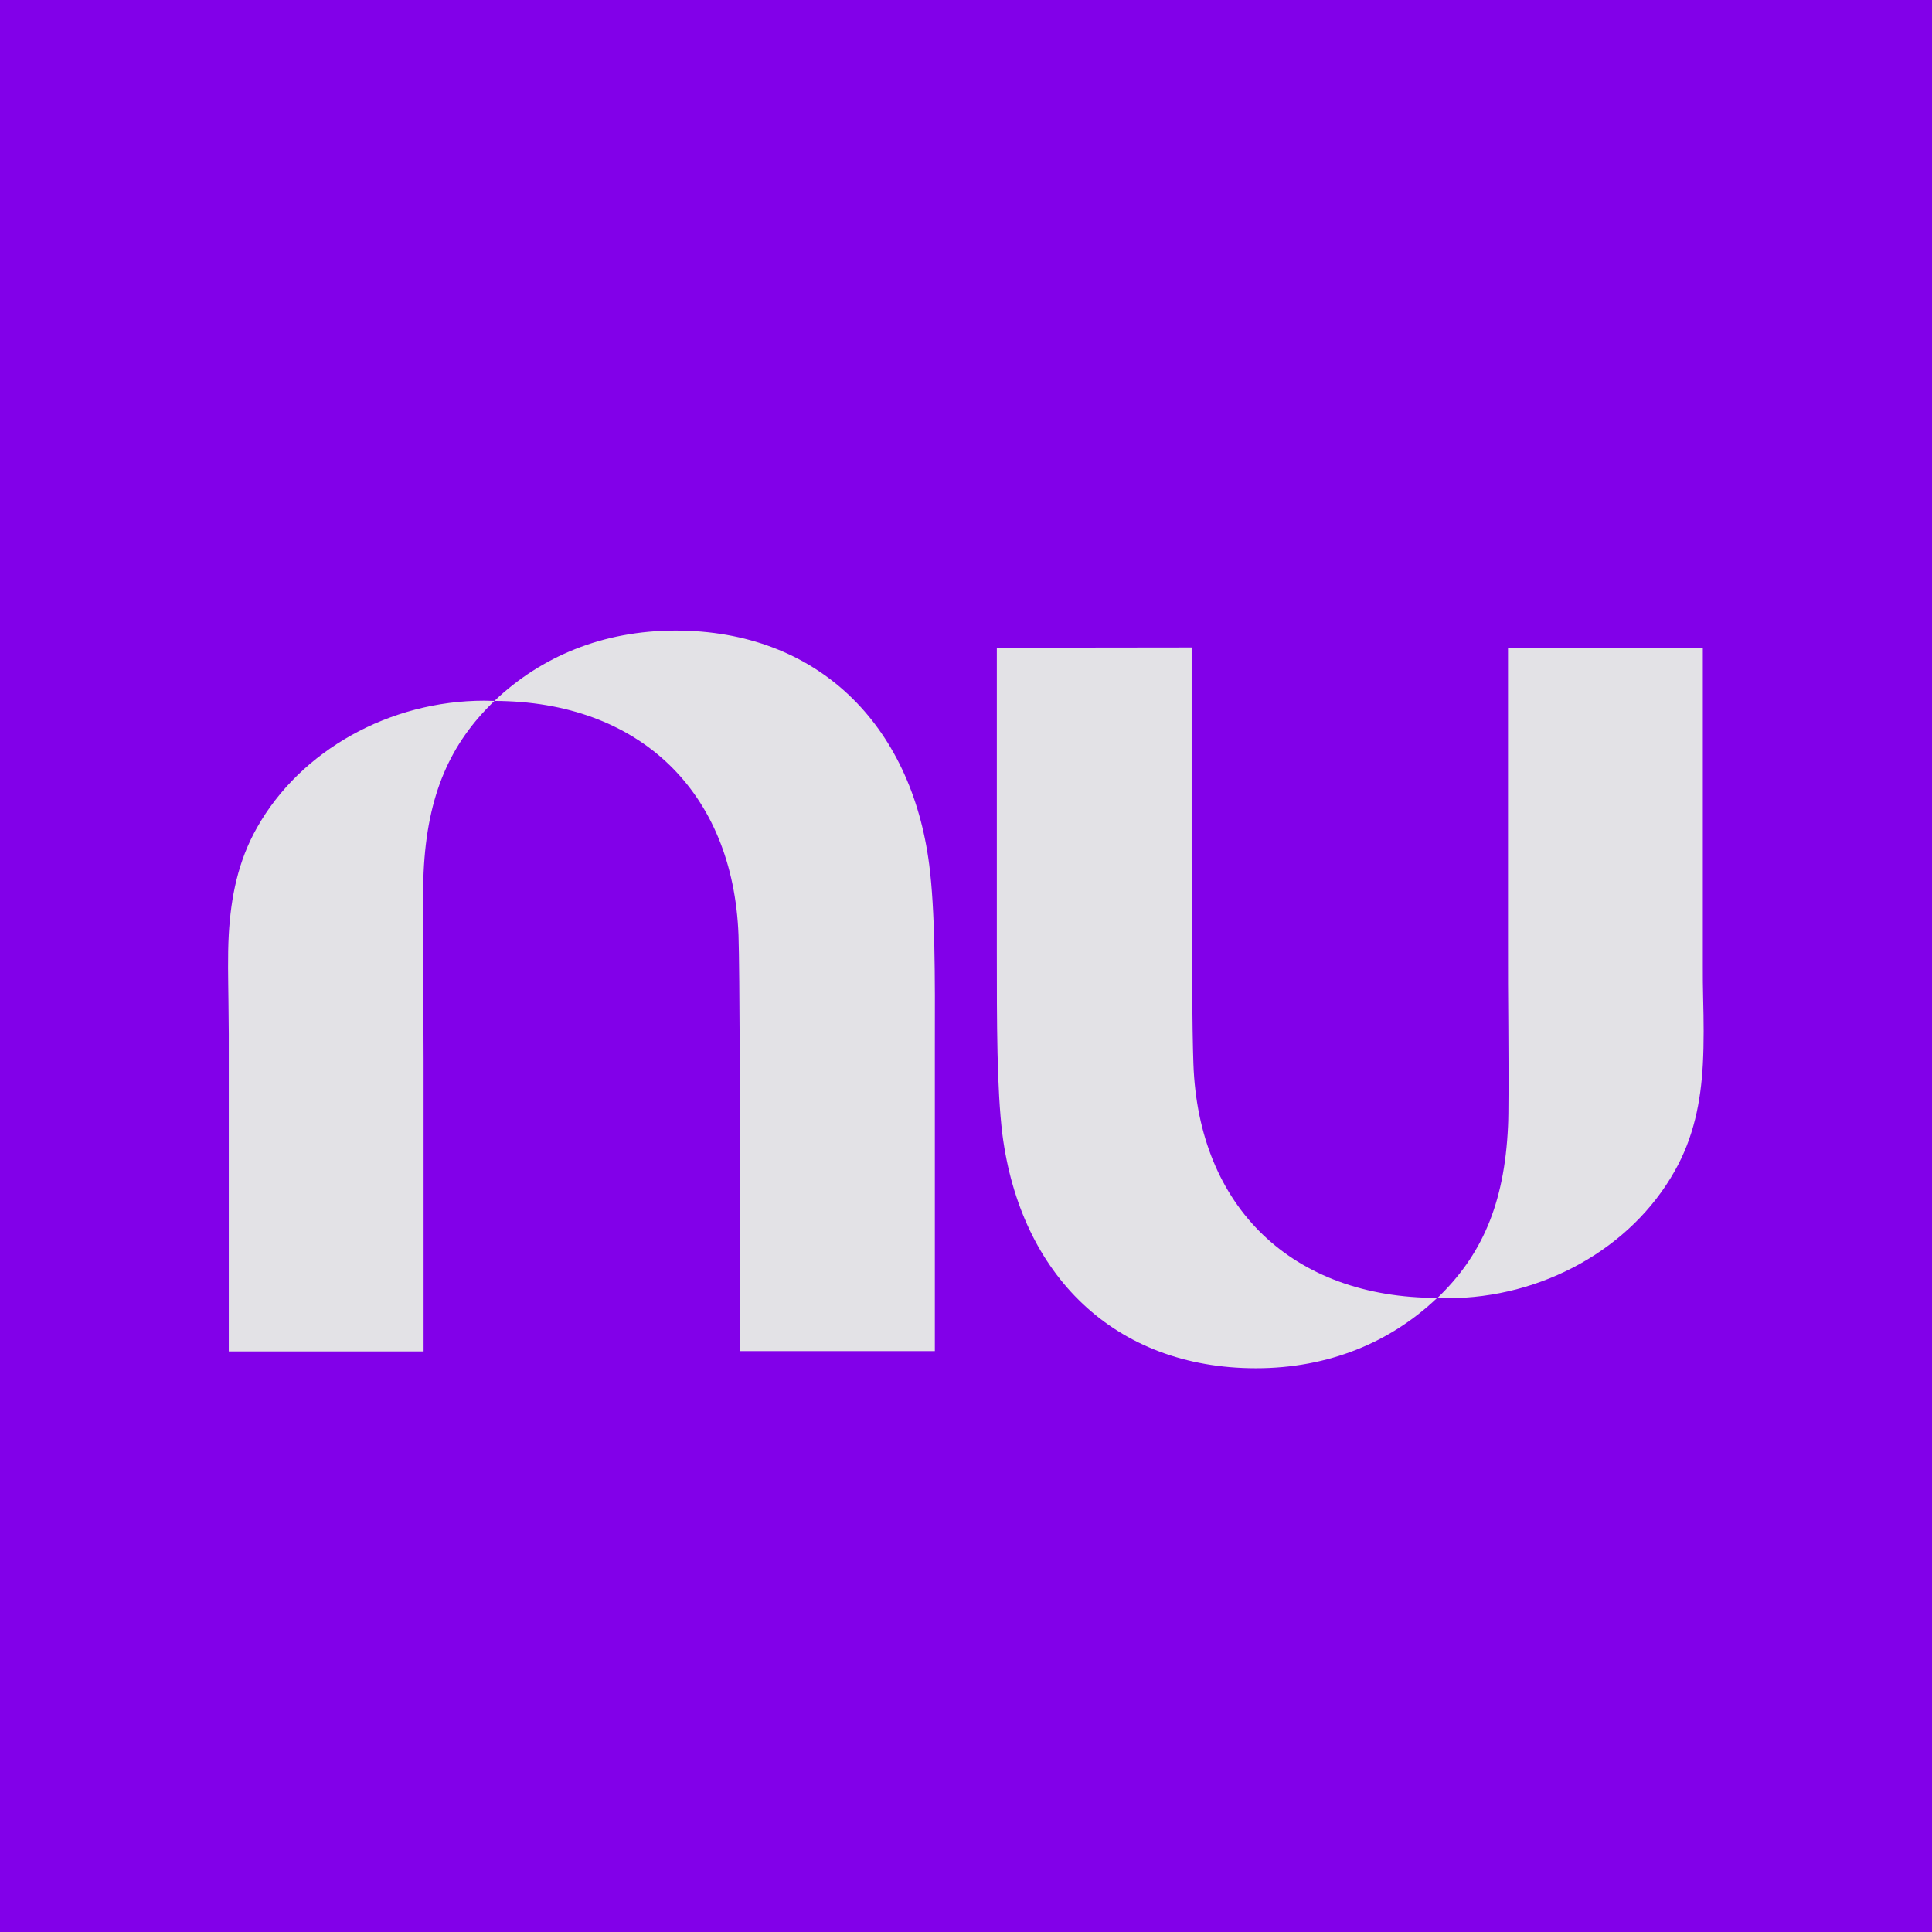
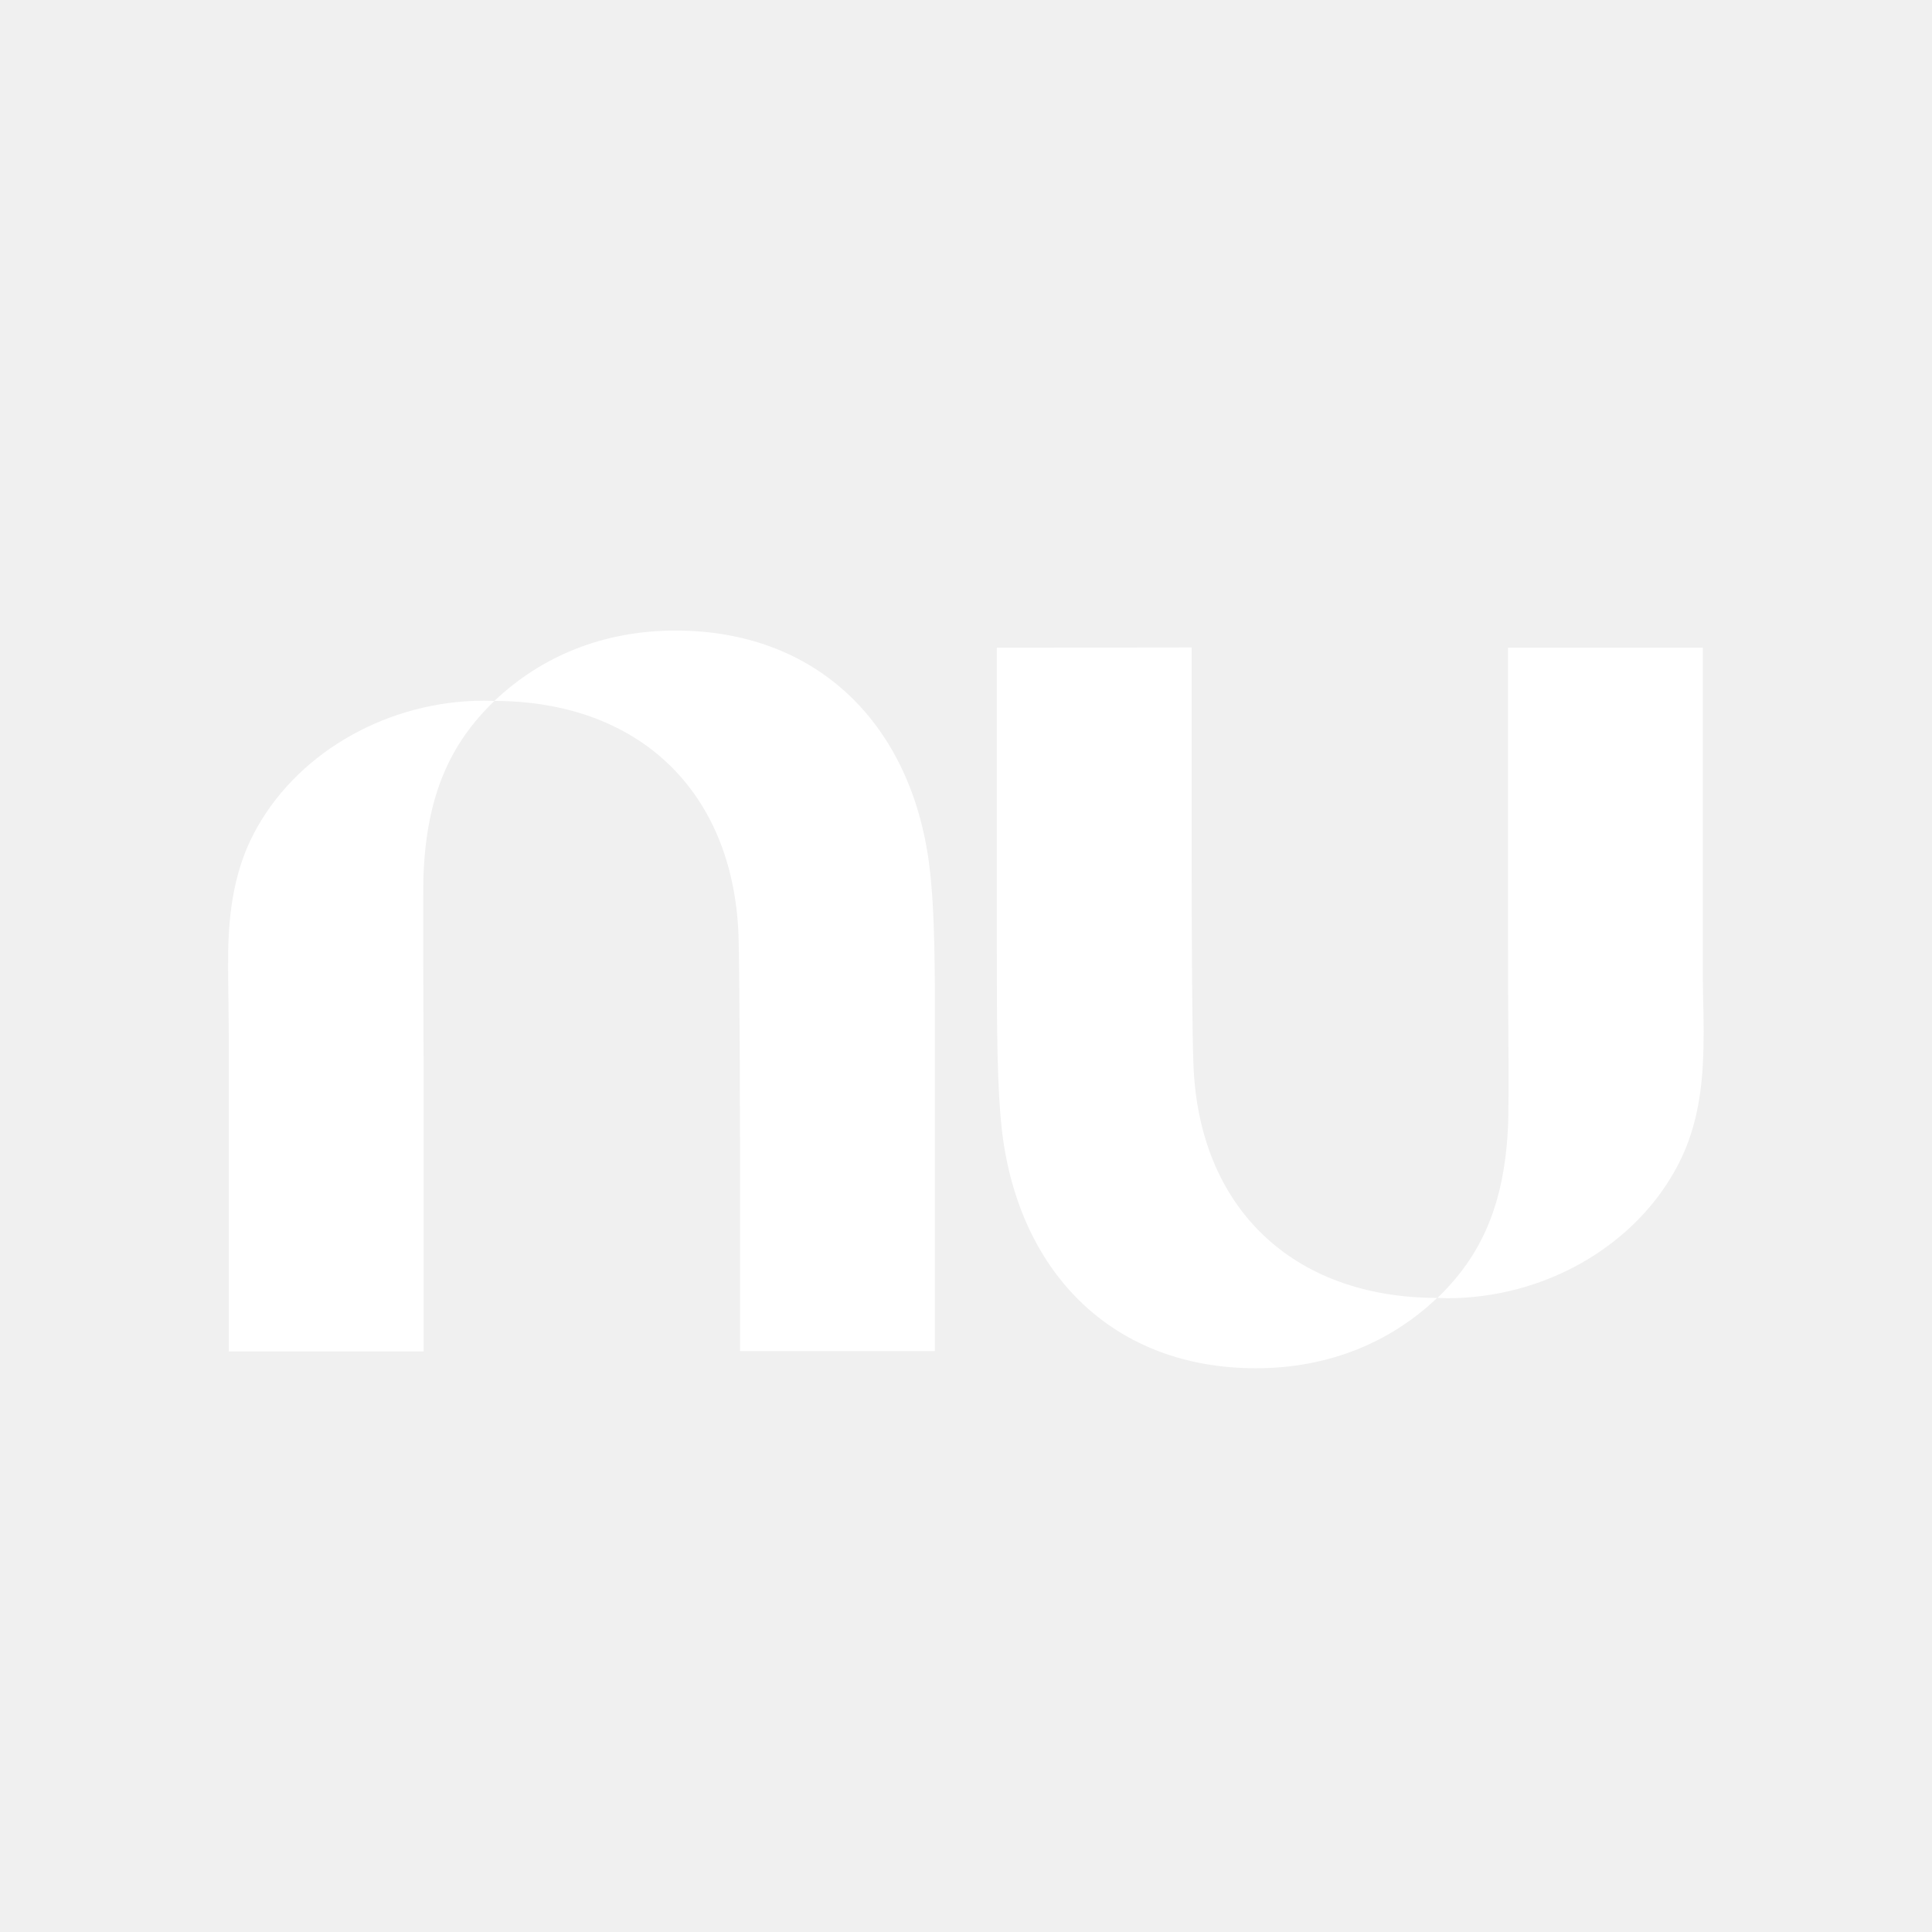
<svg xmlns="http://www.w3.org/2000/svg" width="24" height="24" viewBox="0 0 24 24" fill="none">
-   <rect width="24" height="24" fill="#8200E9" />
+   <rect width="24" height="24" />
  <mask id="mask0_177_6415" style="mask-type:alpha" maskUnits="userSpaceOnUse" x="2" y="2" width="20" height="20">
    <rect x="2" y="2" width="20" height="20" fill="#D9D9D9" />
  </mask>
  <g mask="url(#mask0_177_6415)">
-     <path d="M21.153 13.226C21.168 12.95 21.164 12.675 21.157 12.399C21.153 12.262 21.153 12.126 21.153 11.99V8.046H18.733V11.661C18.733 12.046 18.733 12.415 18.737 12.744C18.741 13.379 18.741 13.861 18.733 13.993C18.689 14.967 18.399 15.602 17.857 16.123C16.056 16.123 14.887 15 14.825 13.216C14.81 12.807 14.803 11.787 14.803 10.611V8.043L12.383 8.046V11.801C12.383 12.724 12.383 13.525 12.452 14.09C12.676 15.834 13.842 16.997 15.602 16.997C16.504 16.997 17.274 16.675 17.853 16.123C17.893 16.123 17.934 16.127 17.978 16.127C19.159 16.127 20.262 15.508 20.801 14.552C21.04 14.133 21.128 13.684 21.153 13.226Z" fill="#E3E2E6" />
-     <path d="M6.142 8.707C6.721 8.156 7.488 7.833 8.393 7.833C10.153 7.833 11.319 8.996 11.543 10.741C11.616 11.309 11.616 12.106 11.613 13.03V16.784H9.193V14.223C9.193 14.223 9.189 12.03 9.174 11.618C9.108 9.834 7.942 8.711 6.142 8.707C5.596 9.232 5.306 9.867 5.262 10.84C5.255 10.976 5.258 11.458 5.258 12.09C5.258 12.418 5.262 12.787 5.262 13.173V16.788H2.842V12.844C2.842 12.707 2.838 12.571 2.838 12.435C2.835 12.159 2.827 11.884 2.842 11.608C2.868 11.149 2.956 10.697 3.194 10.279C3.733 9.322 4.84 8.704 6.017 8.704C6.058 8.704 6.098 8.707 6.142 8.707Z" fill="#E3E2E6" />
+     <path d="M21.153 13.226C21.168 12.95 21.164 12.675 21.157 12.399C21.153 12.262 21.153 12.126 21.153 11.99V8.046H18.733V11.661C18.733 12.046 18.733 12.415 18.737 12.744C18.741 13.379 18.741 13.861 18.733 13.993C18.689 14.967 18.399 15.602 17.857 16.123C16.056 16.123 14.887 15 14.825 13.216C14.81 12.807 14.803 11.787 14.803 10.611V8.043L12.383 8.046V11.801C12.383 12.724 12.383 13.525 12.452 14.09C12.676 15.834 13.842 16.997 15.602 16.997C16.504 16.997 17.274 16.675 17.853 16.123C17.893 16.123 17.934 16.127 17.978 16.127C19.159 16.127 20.262 15.508 20.801 14.552C21.04 14.133 21.128 13.684 21.153 13.226Z" fill="#FFFFFF" />
+     <path d="M6.142 8.707C6.721 8.156 7.488 7.833 8.393 7.833C10.153 7.833 11.319 8.996 11.543 10.741C11.616 11.309 11.616 12.106 11.613 13.03V16.784H9.193V14.223C9.193 14.223 9.189 12.03 9.174 11.618C9.108 9.834 7.942 8.711 6.142 8.707C5.596 9.232 5.306 9.867 5.262 10.84C5.255 10.976 5.258 11.458 5.258 12.09C5.258 12.418 5.262 12.787 5.262 13.173V16.788H2.842V12.844C2.842 12.707 2.838 12.571 2.838 12.435C2.835 12.159 2.827 11.884 2.842 11.608C2.868 11.149 2.956 10.697 3.194 10.279C3.733 9.322 4.84 8.704 6.017 8.704C6.058 8.704 6.098 8.707 6.142 8.707Z" fill="#FFFFFF" />
  </g>
</svg>
